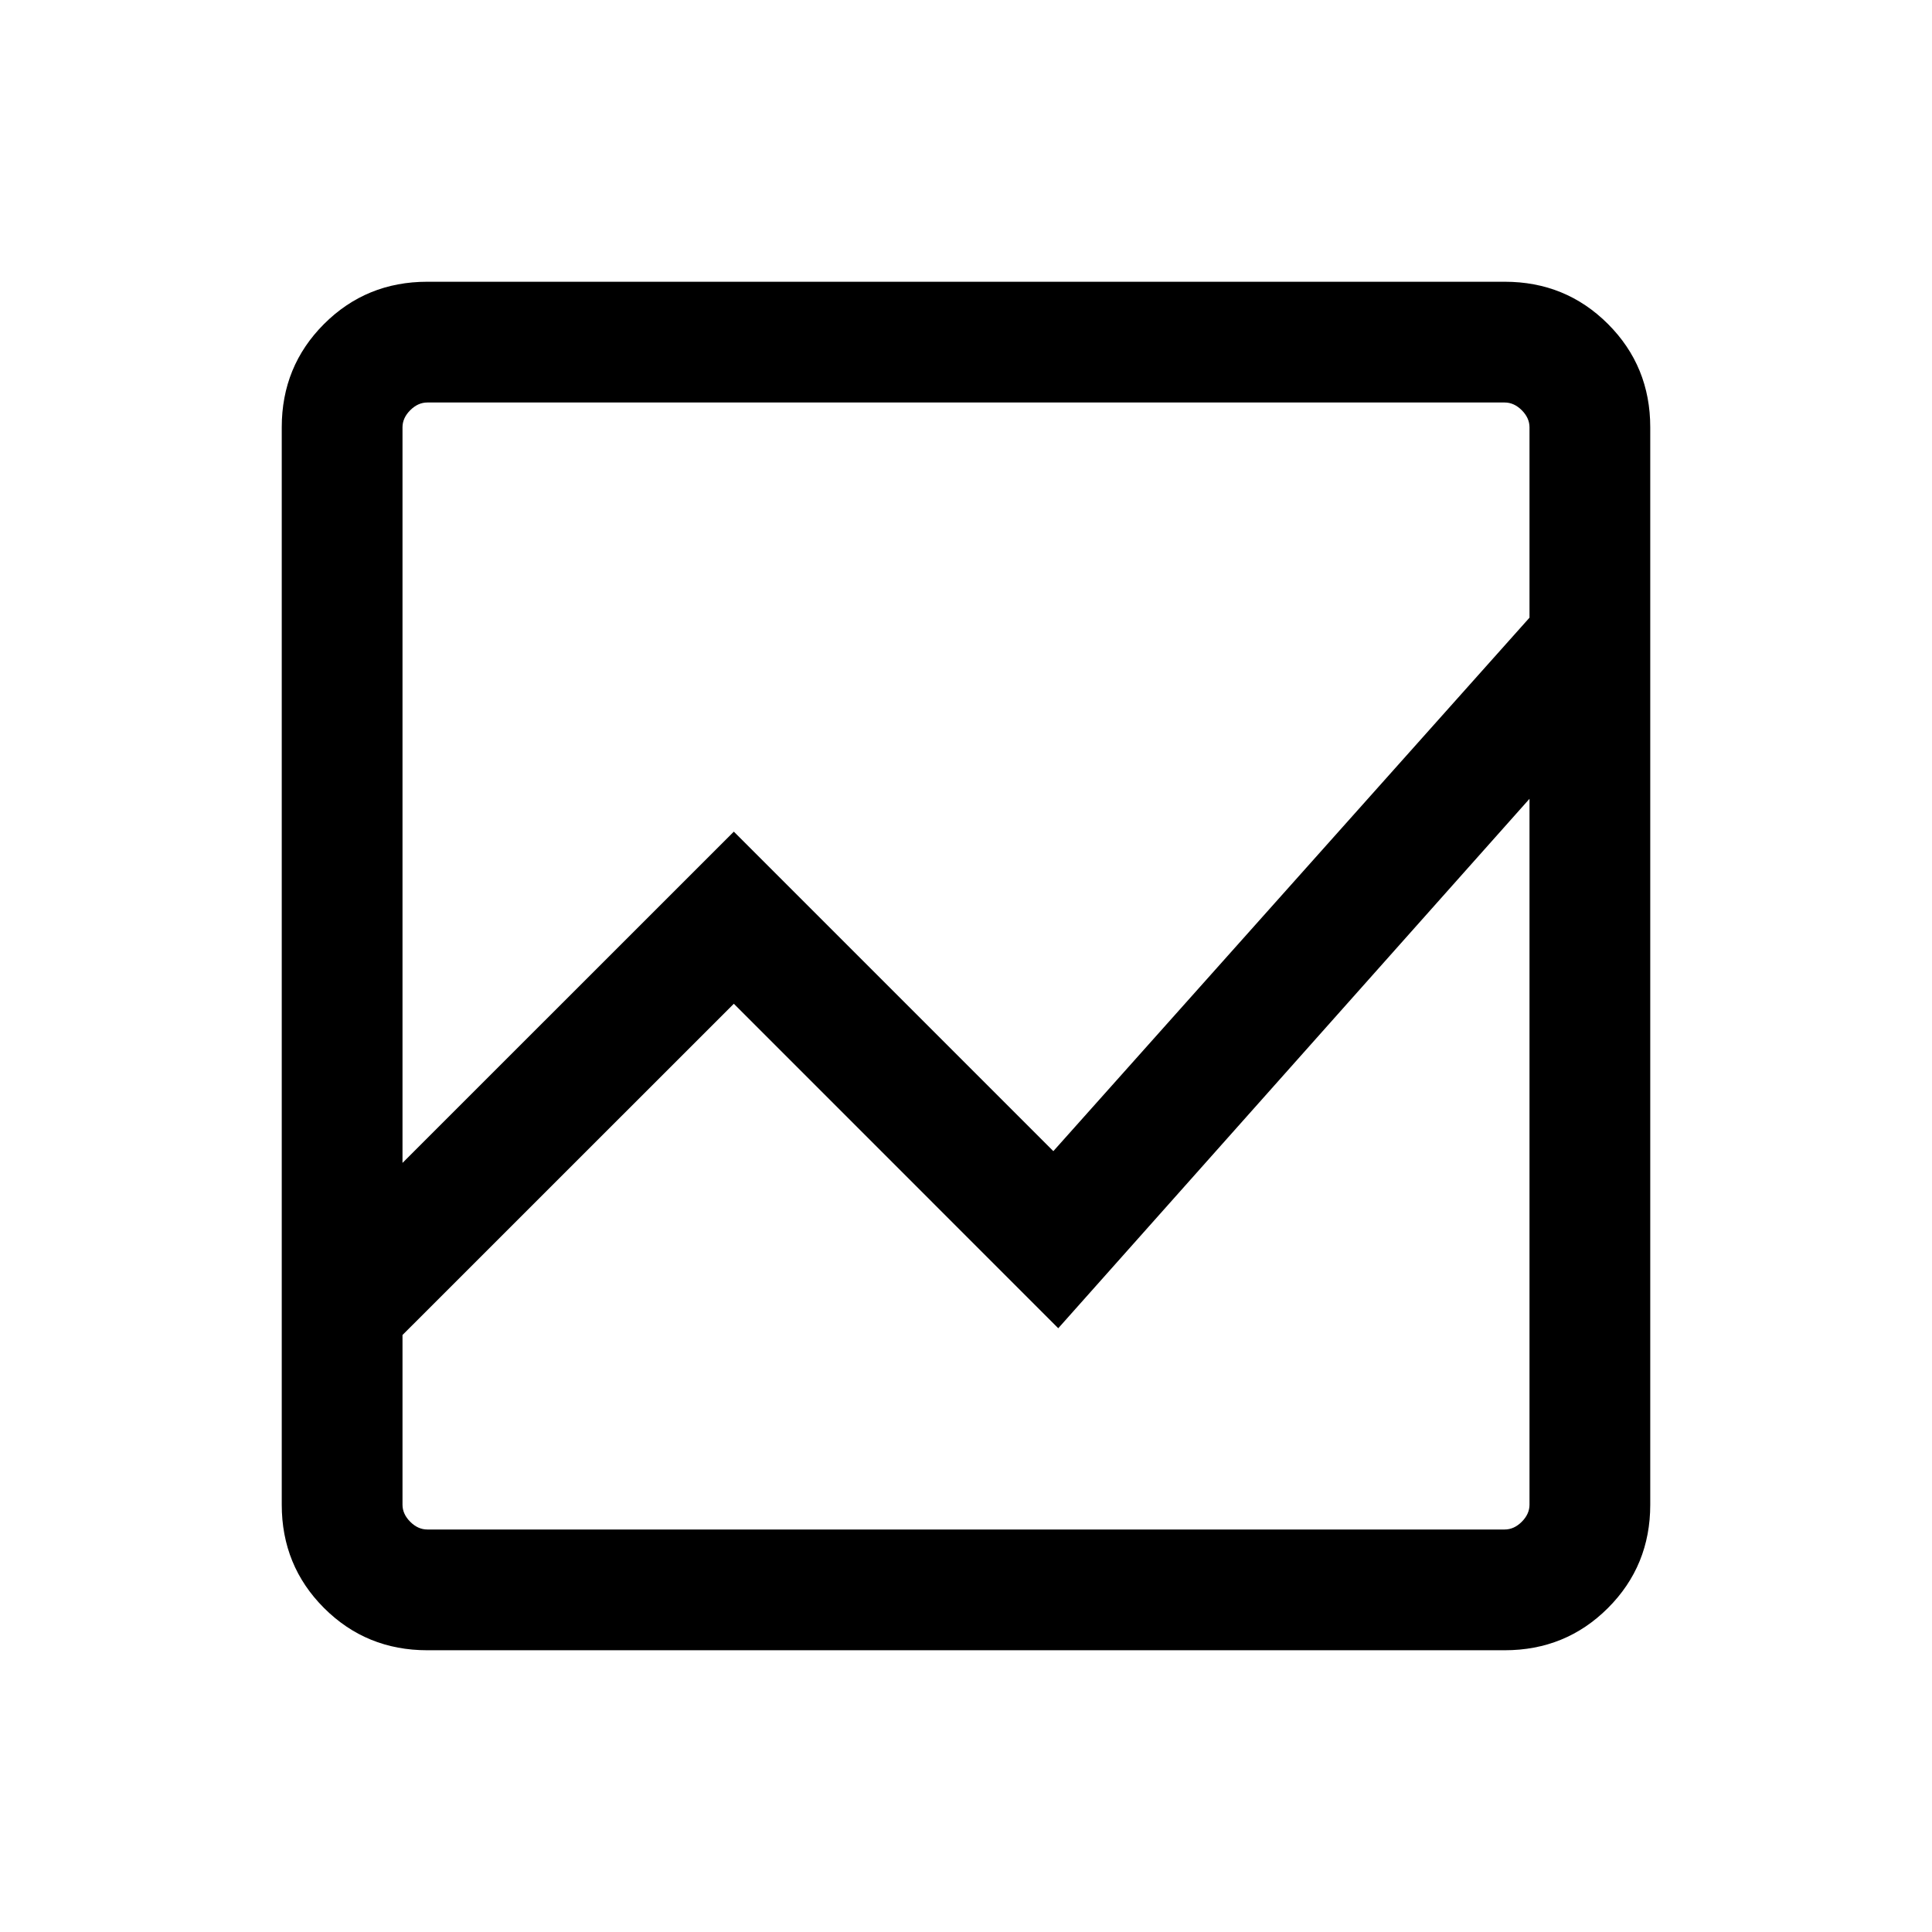
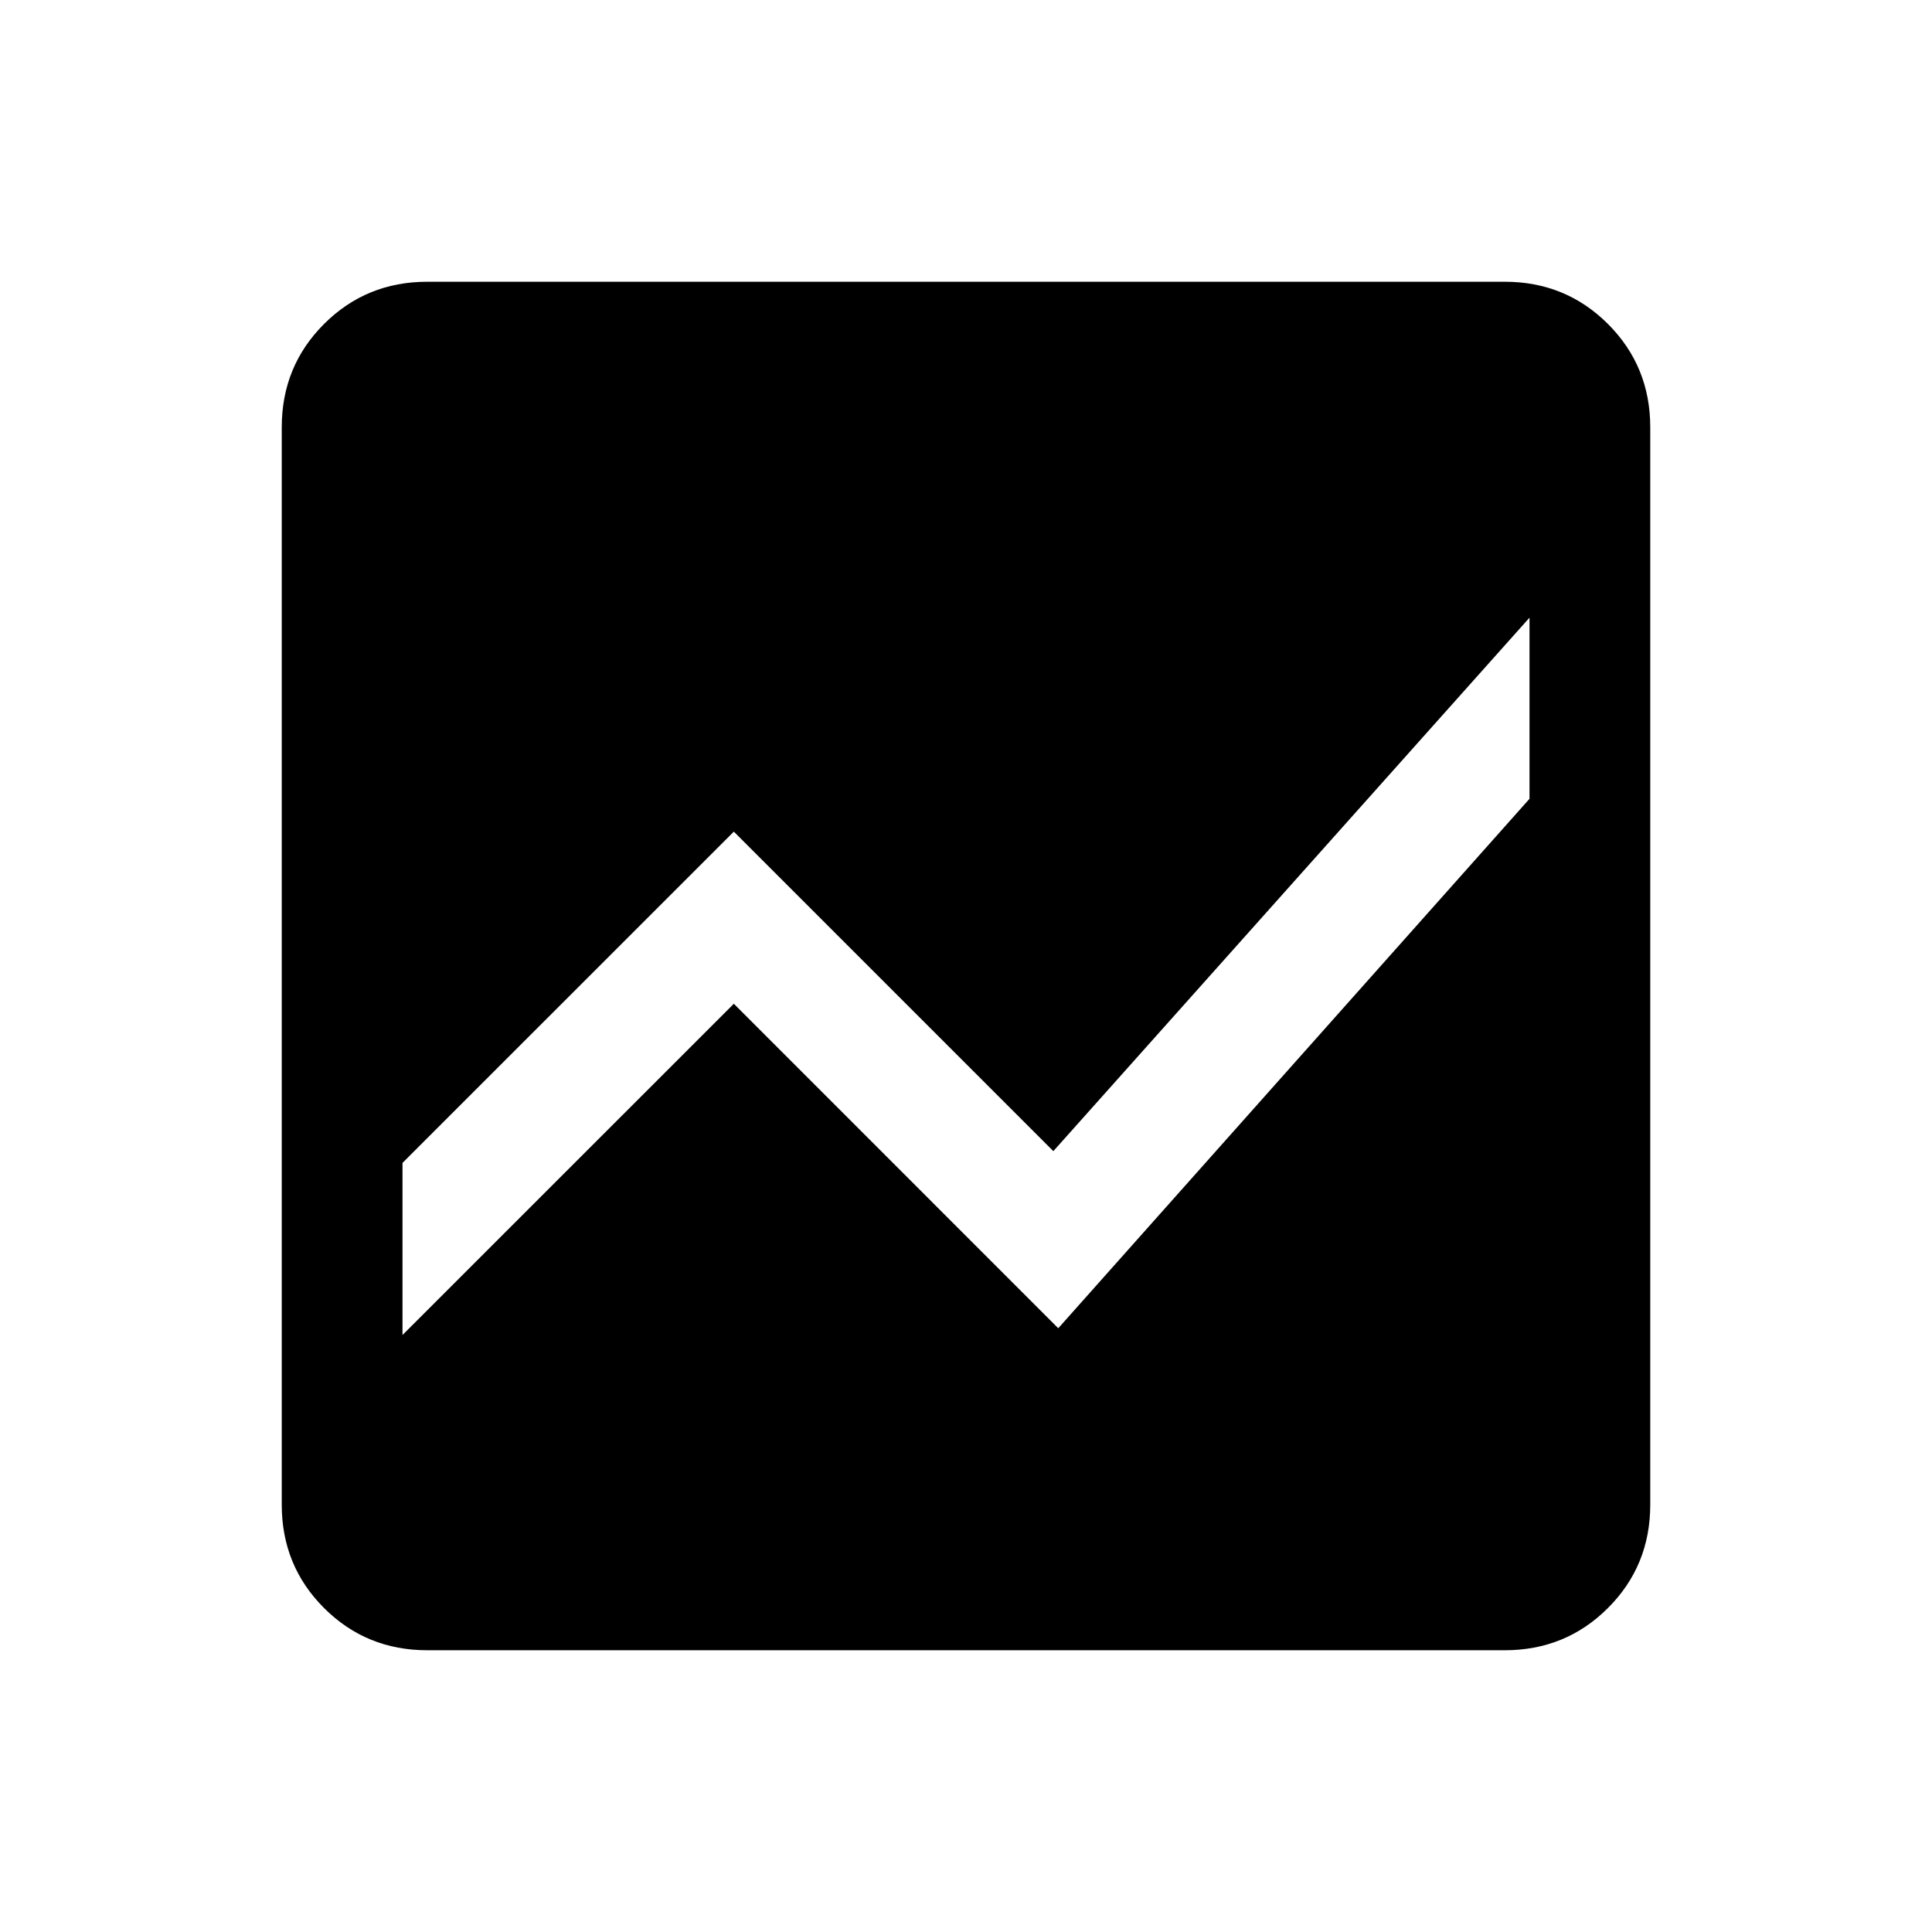
<svg xmlns="http://www.w3.org/2000/svg" width="24" height="24" viewBox="0 0 24 24" fill="none">
-   <mask id="mask0_4142_8796" style="mask-type:alpha" maskUnits="userSpaceOnUse" x="0" y="0" width="24" height="24">
-     <rect width="24" height="24" fill="#D9D9D9" />
-   </mask>
-   <g mask="url(#mask0_4142_8796)">
-     <path d="M5.308 20.5C4.803 20.5 4.375 20.325 4.025 19.975C3.675 19.625 3.5 19.197 3.5 18.692V5.308C3.5 4.803 3.675 4.375 4.025 4.025C4.375 3.675 4.803 3.5 5.308 3.5H18.692C19.197 3.5 19.625 3.675 19.975 4.025C20.325 4.375 20.5 4.803 20.5 5.308V18.692C20.5 19.197 20.325 19.625 19.975 19.975C19.625 20.325 19.197 20.5 18.692 20.5H5.308ZM5 16.584V18.692C5 18.769 5.032 18.84 5.096 18.904C5.16 18.968 5.231 19 5.308 19H18.692C18.769 19 18.84 18.968 18.904 18.904C18.968 18.84 19 18.769 19 18.692V9.923L13.146 16.5L9.116 12.469L5 16.584ZM5 14.446L9.116 10.331L13.085 14.3L19 7.673V5.308C19 5.231 18.968 5.16 18.904 5.096C18.84 5.032 18.769 5 18.692 5H5.308C5.231 5 5.16 5.032 5.096 5.096C5.032 5.16 5 5.231 5 5.308V14.446ZM5 9.923V7.673V14.3V10.331V16.584V12.469V16.5V9.923ZM5 14.446V5V14.3V10.331V14.446ZM5 16.584V12.469V16.5V9.923V19V16.584Z" fill="currentColor" />
-   </g>
+   <path d="M5.308 20.5C4.803 20.5 4.375 20.325 4.025 19.975C3.675 19.625 3.5 19.197 3.5 18.692V5.308C3.5 4.803 3.675 4.375 4.025 4.025C4.375 3.675 4.803 3.5 5.308 3.5H18.692C19.197 3.5 19.625 3.675 19.975 4.025C20.325 4.375 20.5 4.803 20.5 5.308V18.692C20.5 19.197 20.325 19.625 19.975 19.975C19.625 20.325 19.197 20.5 18.692 20.5H5.308ZM19 7.673L13.085 14.3L9.116 10.331L5 14.446V16.584L9.116 12.469L13.146 16.5L19 9.923V7.673Z" fill="currentColor" />
</svg>
